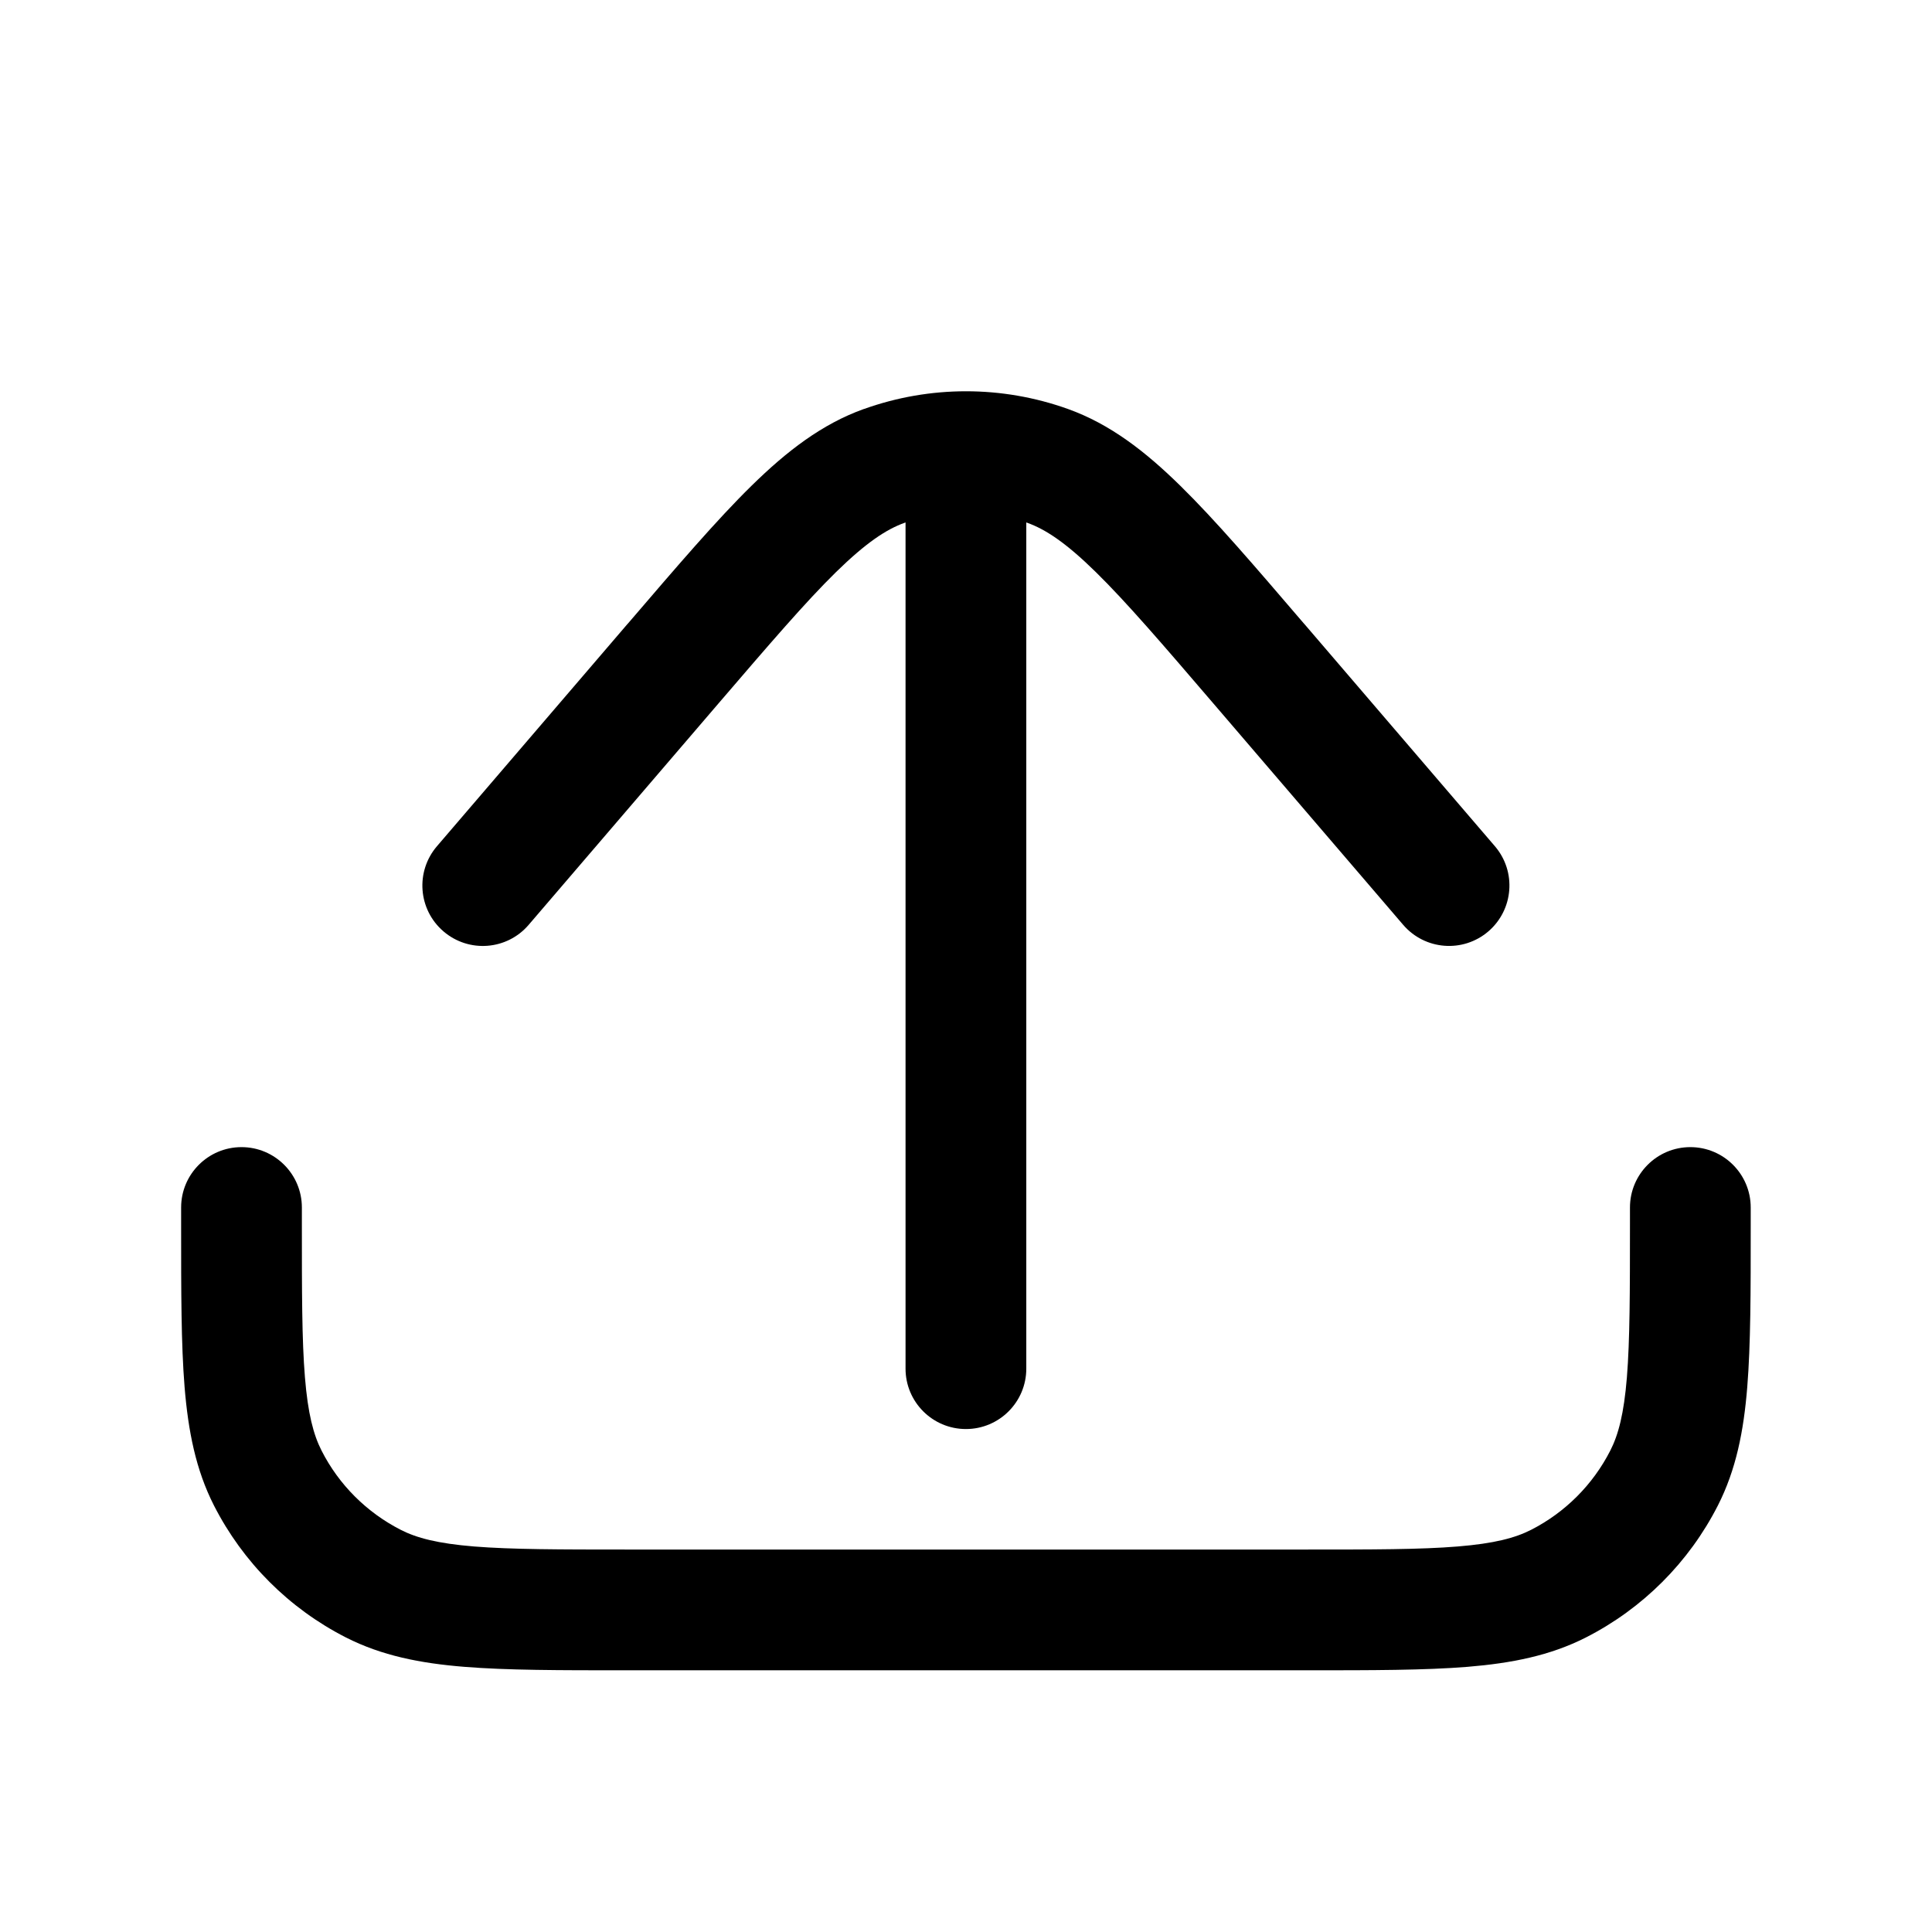
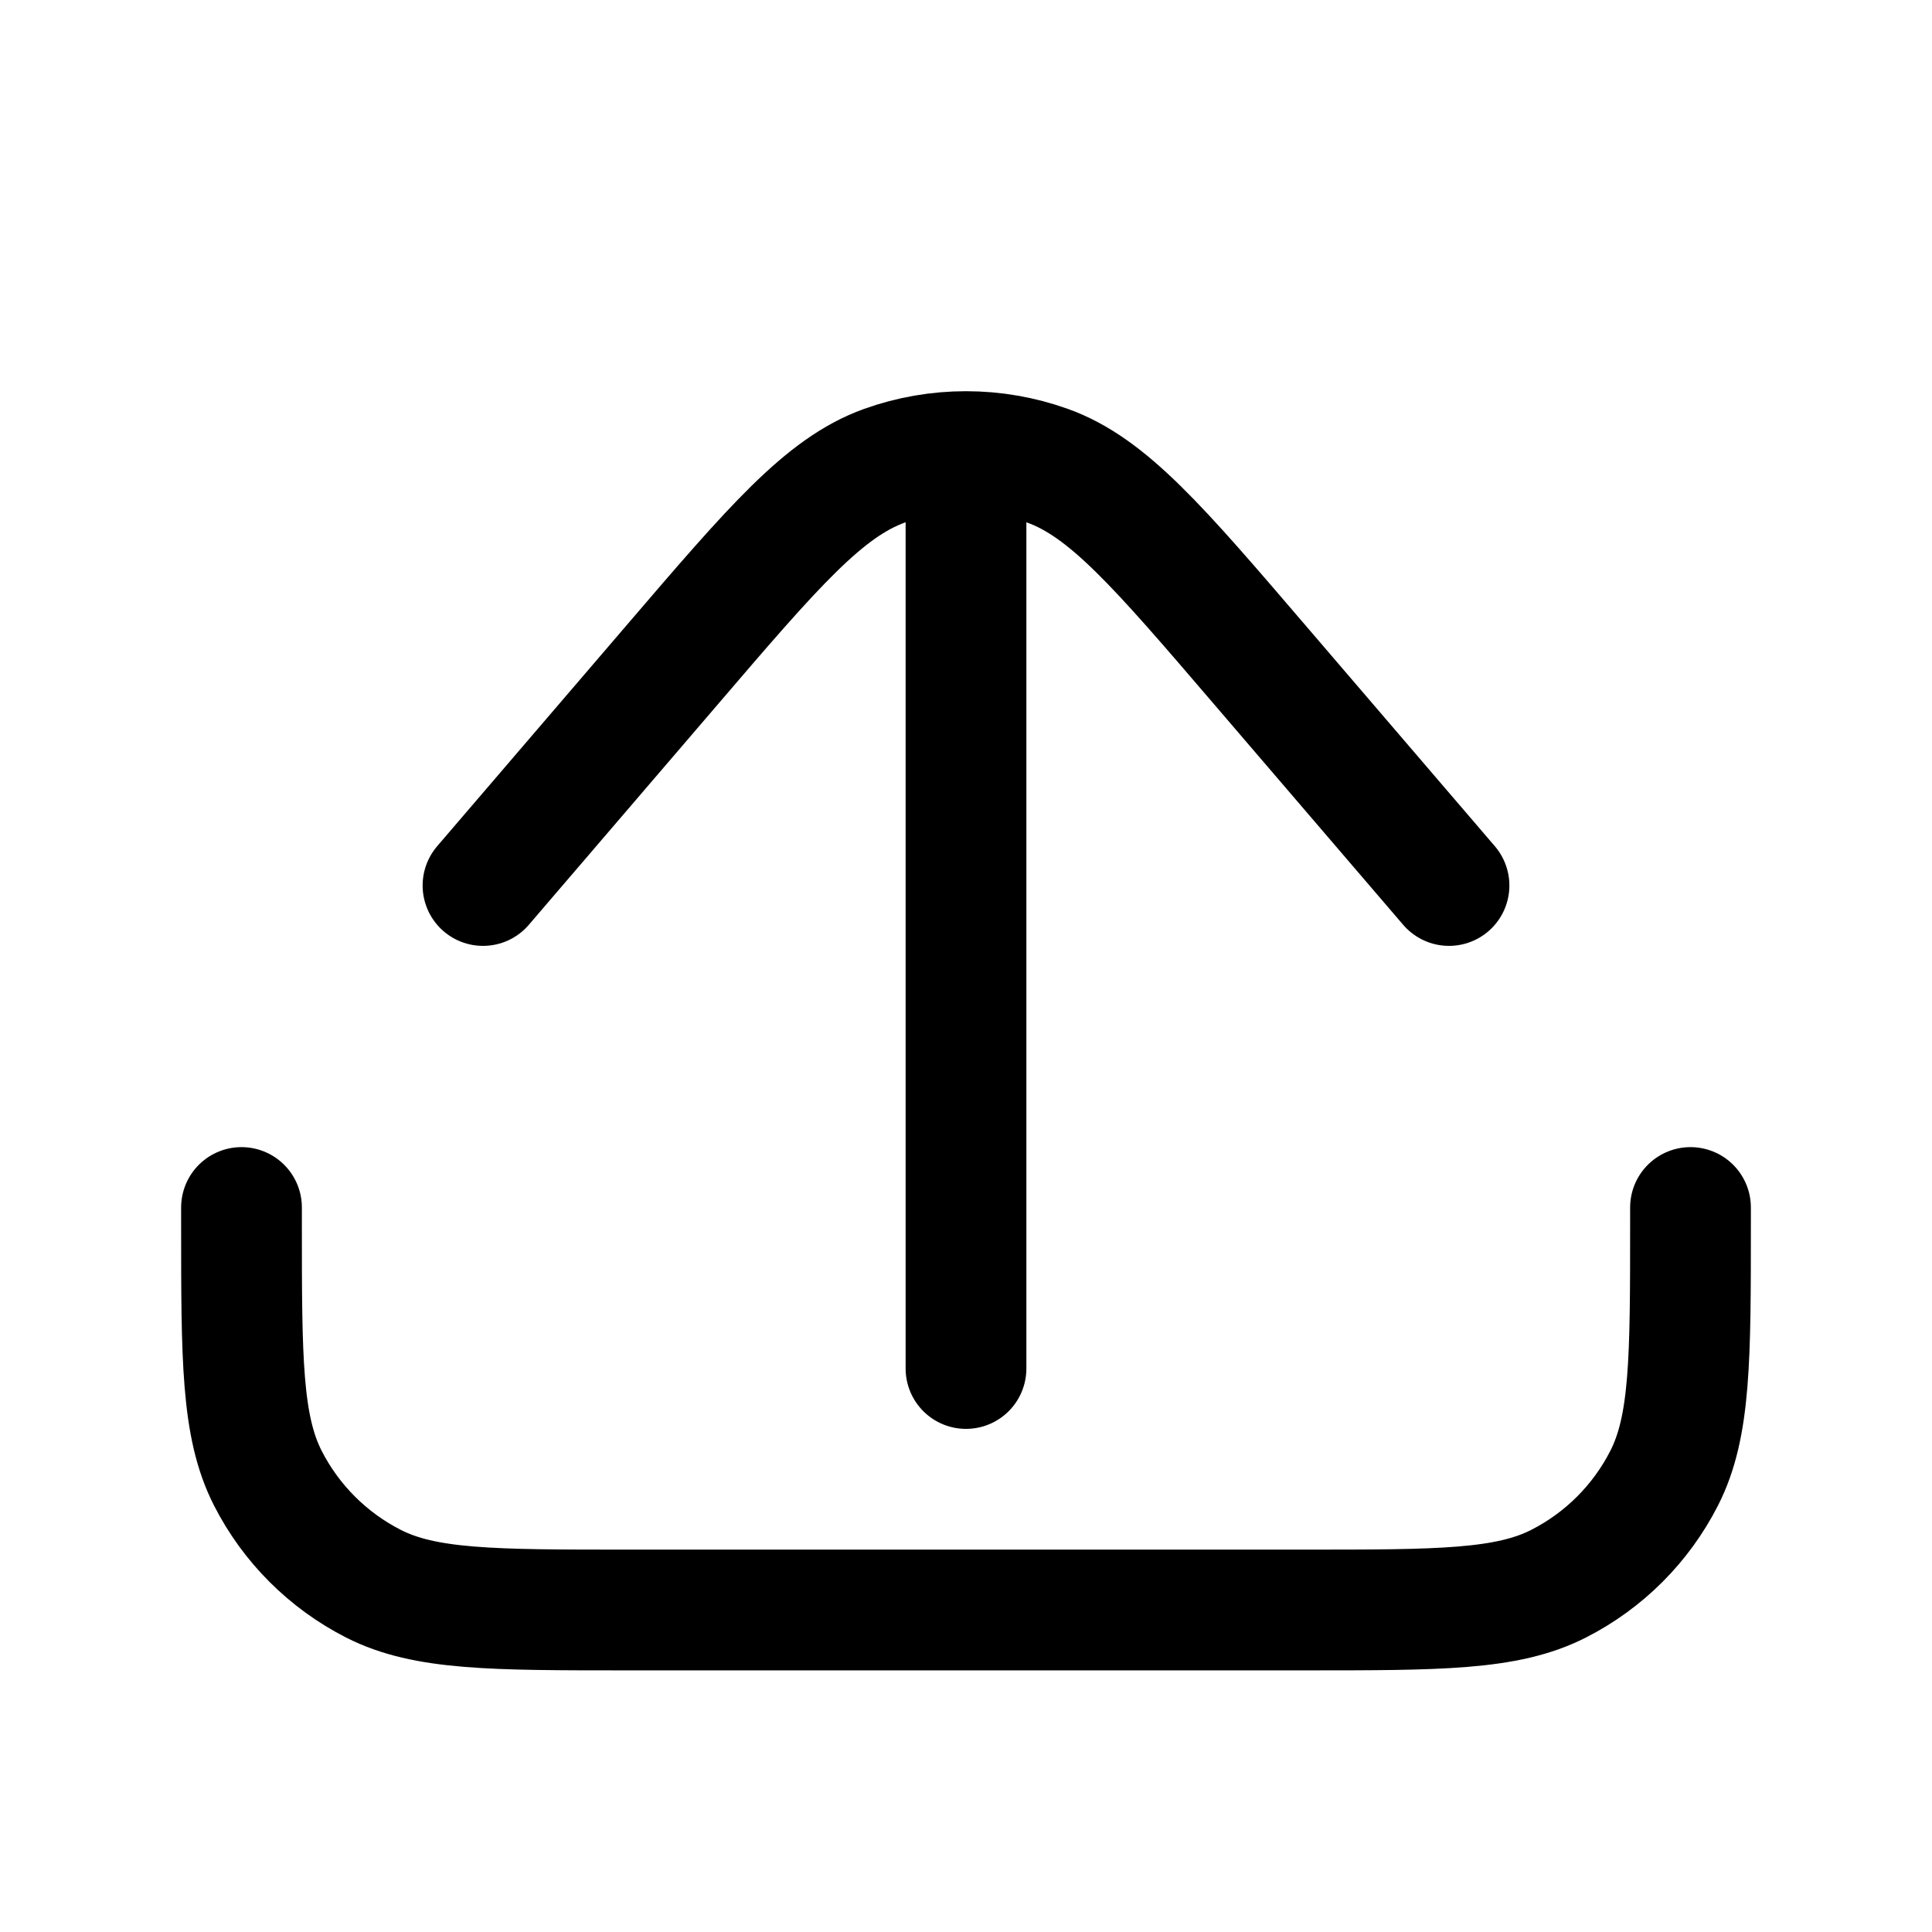
- <svg xmlns="http://www.w3.org/2000/svg" fill="none" height="24" viewBox="0 0 24 24" width="24">
-   <path clip-rule="evenodd" d="m10.732 5.081c.82-.294 1.716-.294 2.536 0 .52.187.955.522 1.396.955.43.422.919.992 1.527 1.702v0l0.0 0.0.023.026 2.356 2.748c.27.315.233.788-.081 1.058-.315.27-.788.233-1.058-.081l-2.356-2.748c-.636-.742-1.083-1.262-1.462-1.634-.374-.367-.626-.532-.853-.613l-.011-.004v10.512c0 .414-.336.75-.75.75s-.75-.336-.75-.75v-10.512l-.011.004c-.227.081-.479.247-.853.613-.379.372-.825.892-1.462 1.634l-2.356 2.748c-.27.315-.743.351-1.058.081-.315-.27-.351-.743-.081-1.058l2.356-2.748.023-.026c.609-.71 1.097-1.28 1.527-1.702.441-.433.876-.768 1.396-.955zm-6.982 9.919c0-.414-.336-.75-.75-.75s-.75.336-.75.75v.2.032c-0.0.813-0 1.468.043 1.999.045.547.139 1.027.365 1.471.36.706.933 1.279 1.639 1.639.444.226.924.321 1.471.365.531.043 1.187.043 1.999.043h0.0.032 8.4.032c.813 0 1.468 0 1.999-.043.547-.045 1.027-.139 1.471-.365.706-.36 1.279-.933 1.639-1.639.226-.444.321-.924.365-1.471.043-.531.043-1.187.043-1.999v-.032-.2c0-.414-.336-.75-.75-.75s-.75.336-.75.75v.2c0 .853-.001 1.447-.038 1.909-.037.454-.106.715-.207.912-.216.423-.56.767-.983.983-.198.101-.458.17-.912.207-.463.038-1.057.038-1.909.038h-8.4c-.852 0-1.447-.001-1.909-.038-.454-.037-.715-.106-.912-.207-.423-.216-.768-.56-.983-.983-.101-.198-.17-.458-.207-.912-.038-.463-.038-1.057-.038-1.909z" fill="#000" fill-rule="evenodd" />
+ <svg xmlns="http://www.w3.org/2000/svg" width="24" height="24" viewBox="0 0 24 24" fill="none">
+   <path d="M12 6V17" stroke="black" stroke-width="1.5" stroke-linecap="round" stroke-linejoin="round" />
+   <path d="M18 11L15.644 8.252C14.389 6.787 13.761 6.055 13.014 5.786C12.359 5.551 11.641 5.551 10.986 5.786C10.239 6.055 9.611 6.787 8.356 8.252L6 11" stroke="black" stroke-width="1.5" stroke-linecap="round" stroke-linejoin="round" />
+   <path d="M3 15V15.2C3 16.88 3 17.72 3.327 18.362C3.615 18.927 4.074 19.385 4.638 19.673C5.28 20 6.12 20 7.8 20H16.2C17.88 20 18.72 20 19.362 19.673C19.927 19.385 20.385 18.927 20.673 18.362C21 17.72 21 16.88 21 15.2V15" stroke="black" stroke-width="1.5" stroke-linecap="round" />
</svg>
